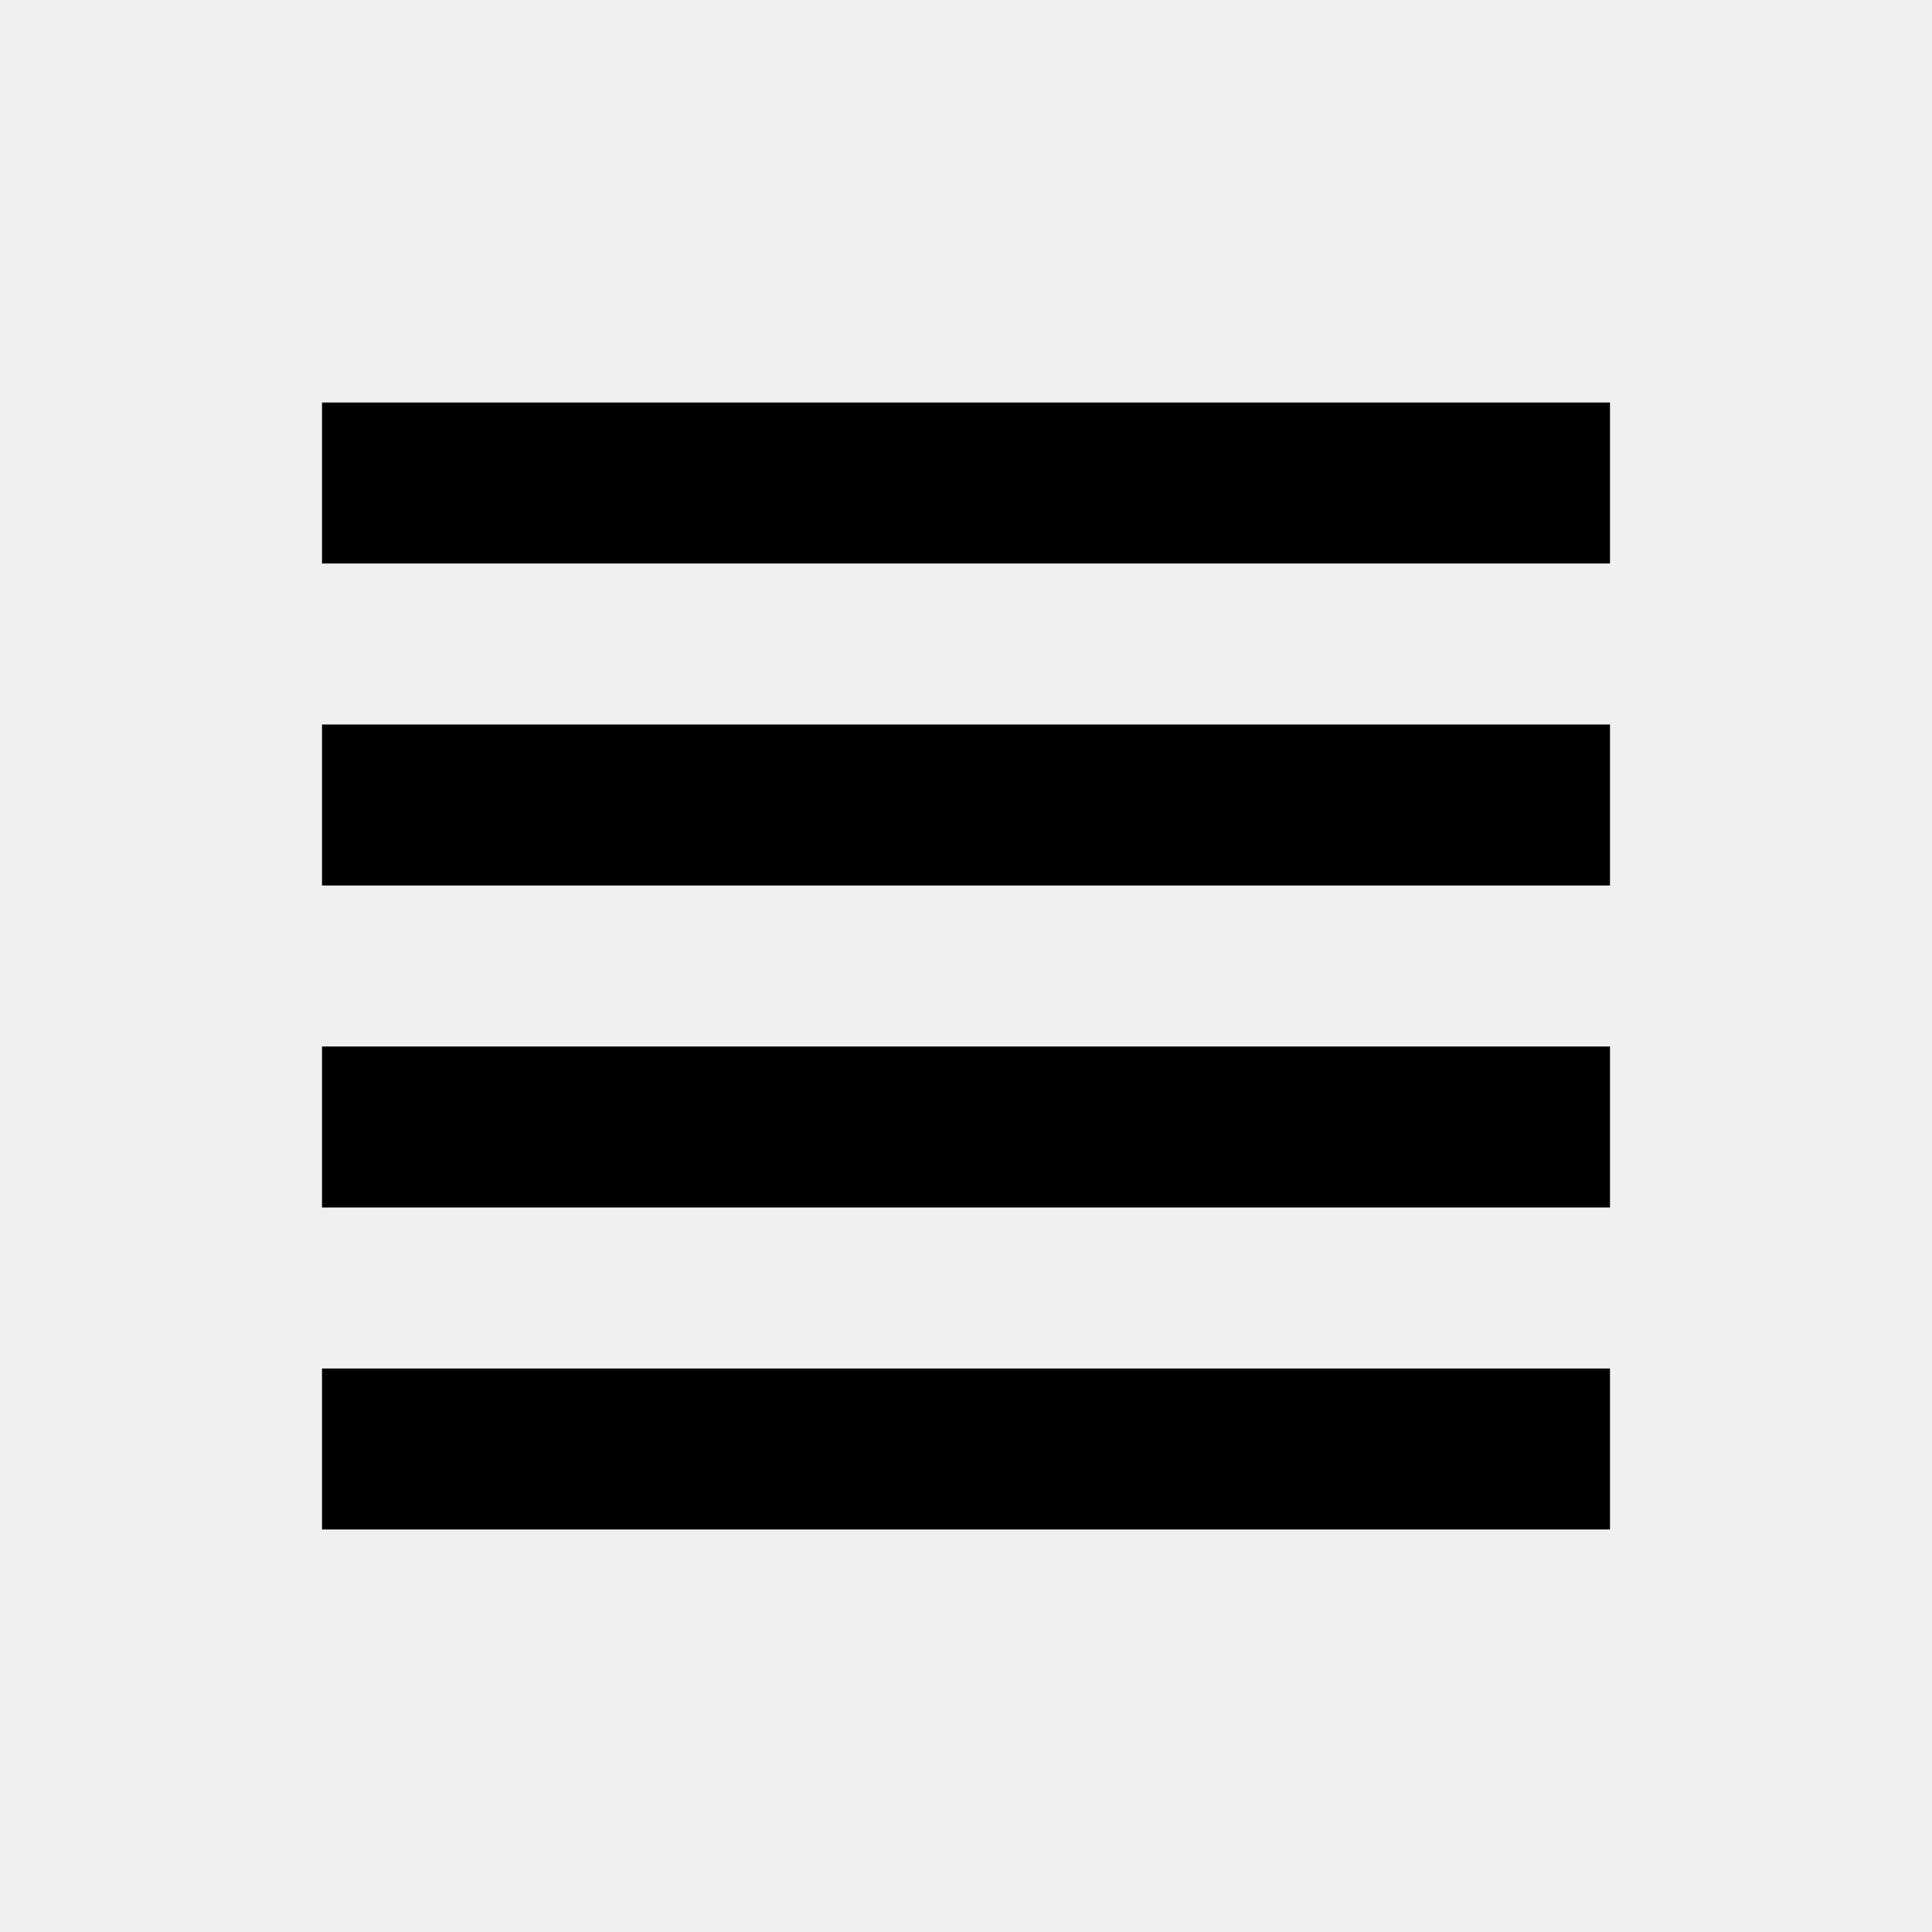
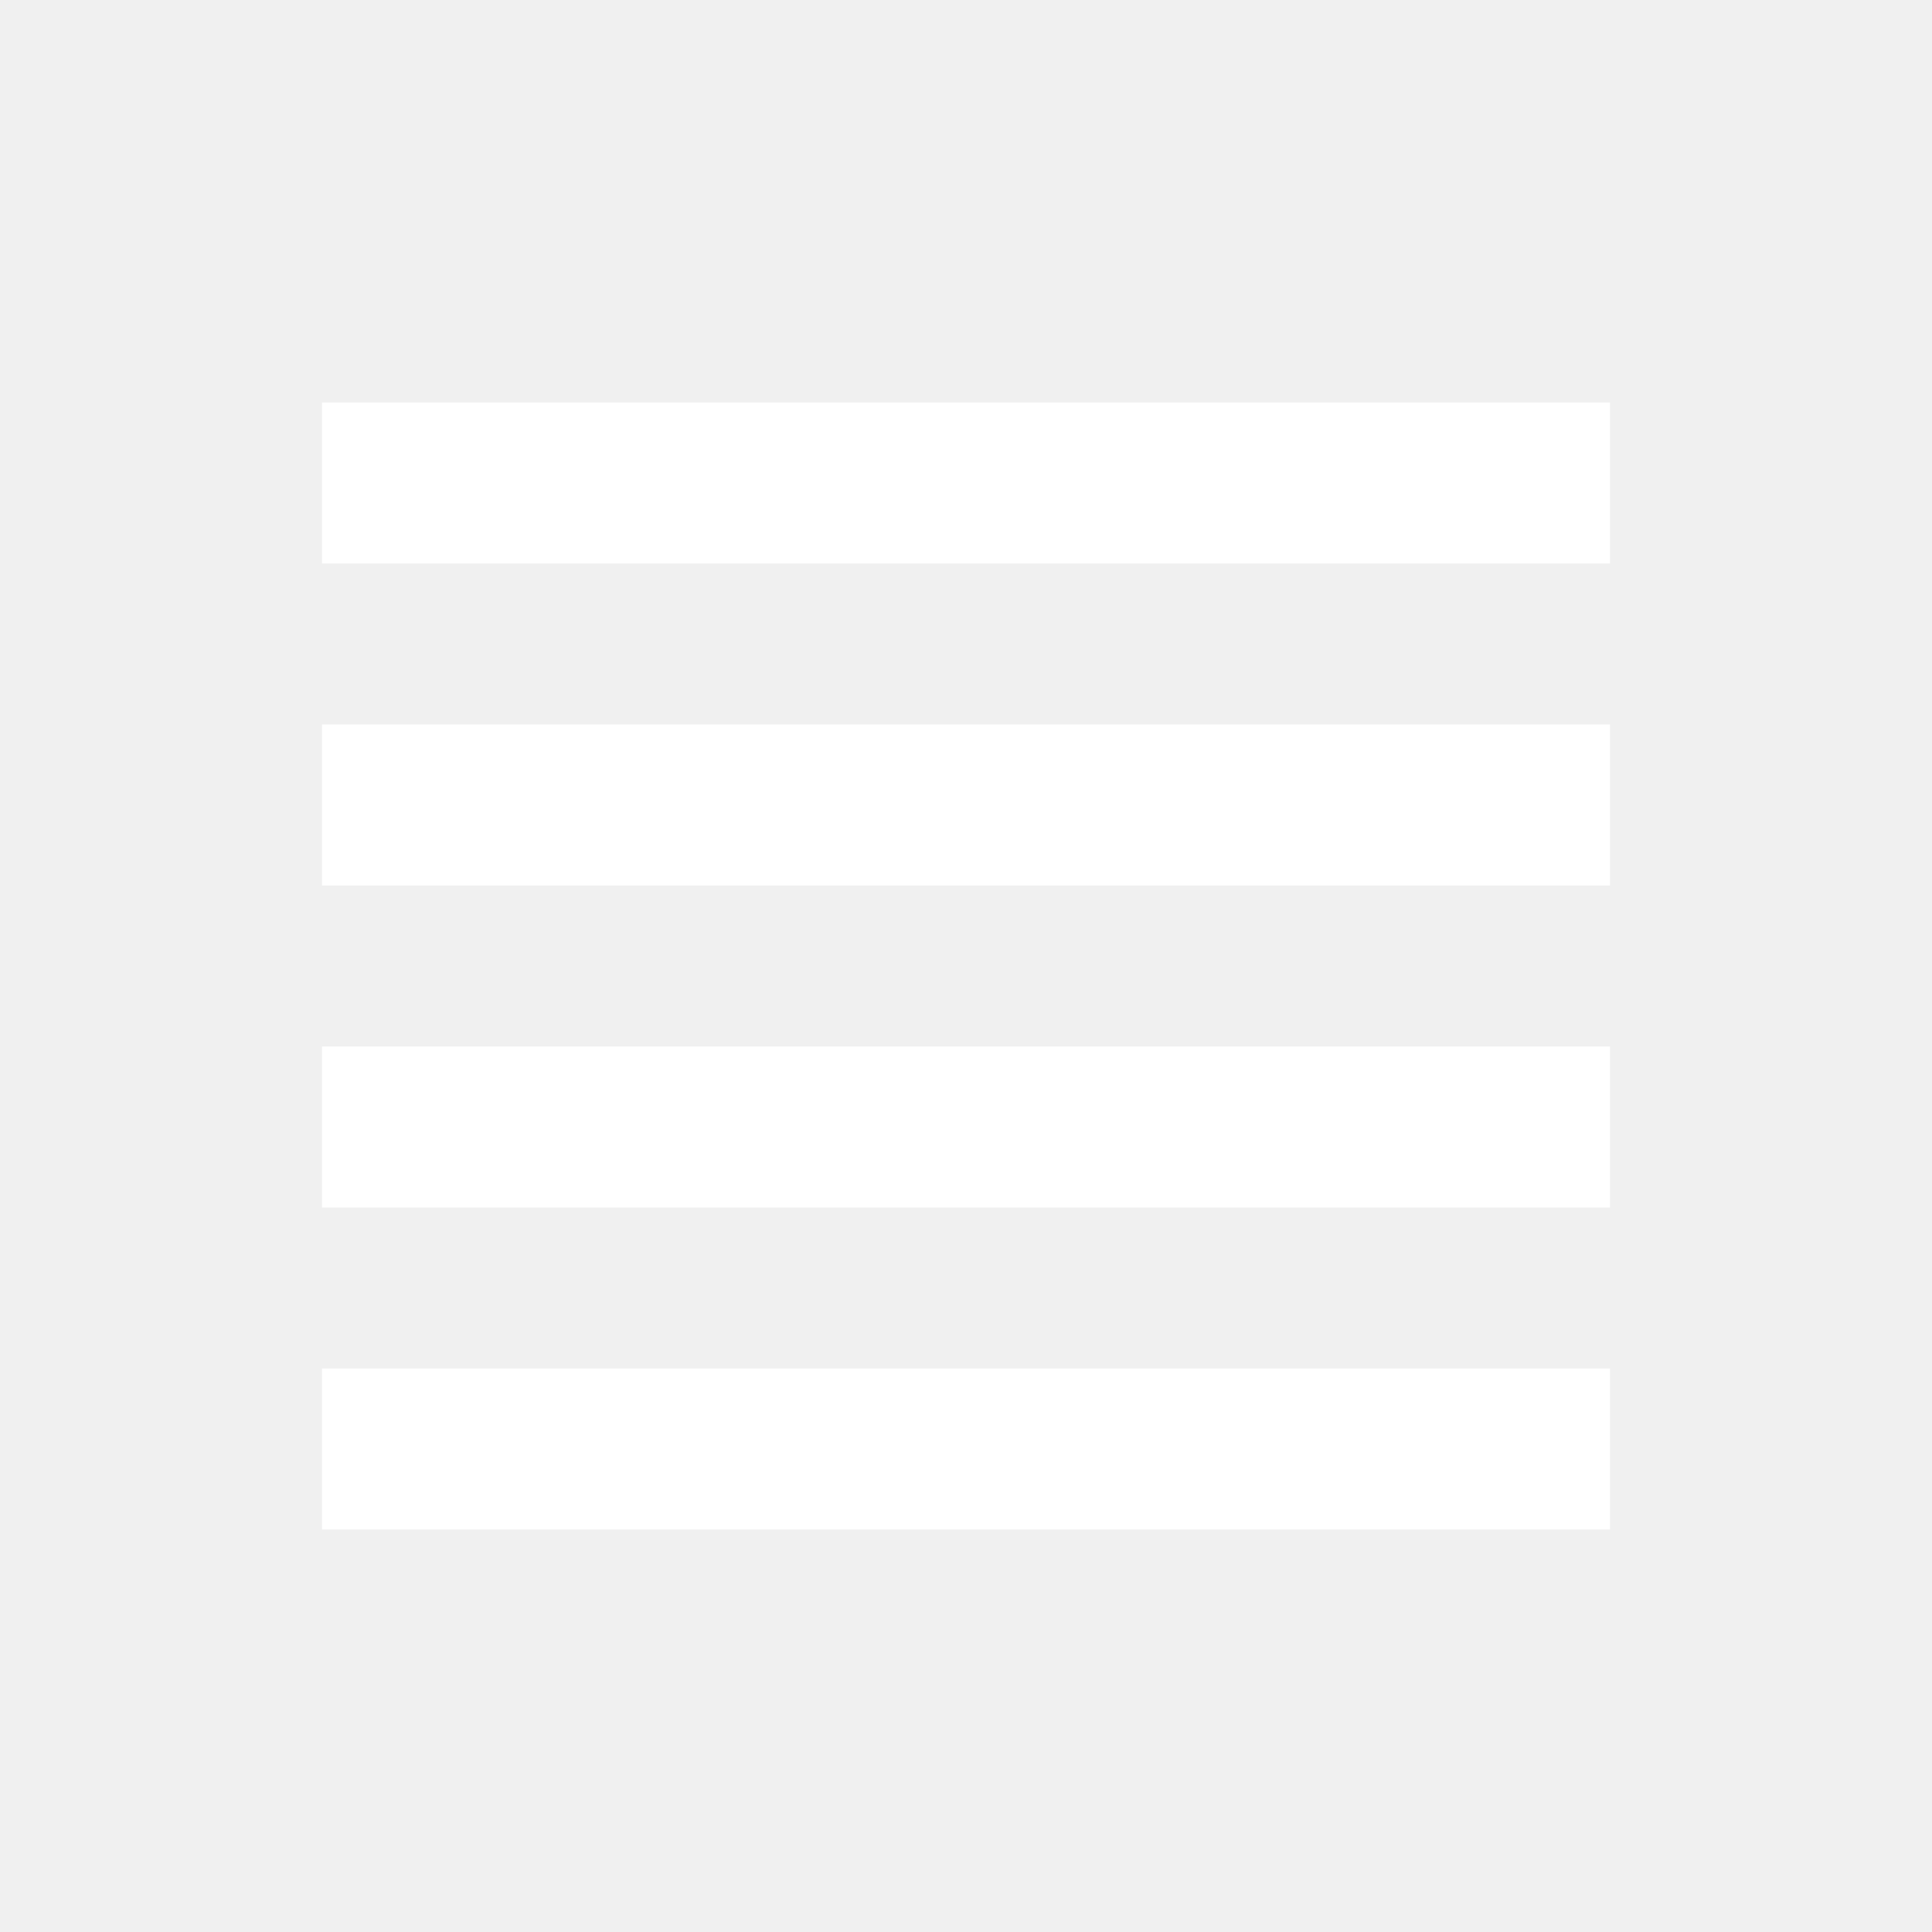
- <svg xmlns="http://www.w3.org/2000/svg" width="24" height="24" viewBox="0 0 24 24">
+ <svg xmlns="http://www.w3.org/2000/svg" width="24" height="24" viewBox="0 0 24 24" fill="white">
  <path d="M4 15h16v-2H4v2zm0 4h16v-2H4v2zm0-8h16V9H4v2zm0-6v2h16V5H4z" />
  <path fill="none" d="M0 0h24v24H0V0z" />
</svg>
